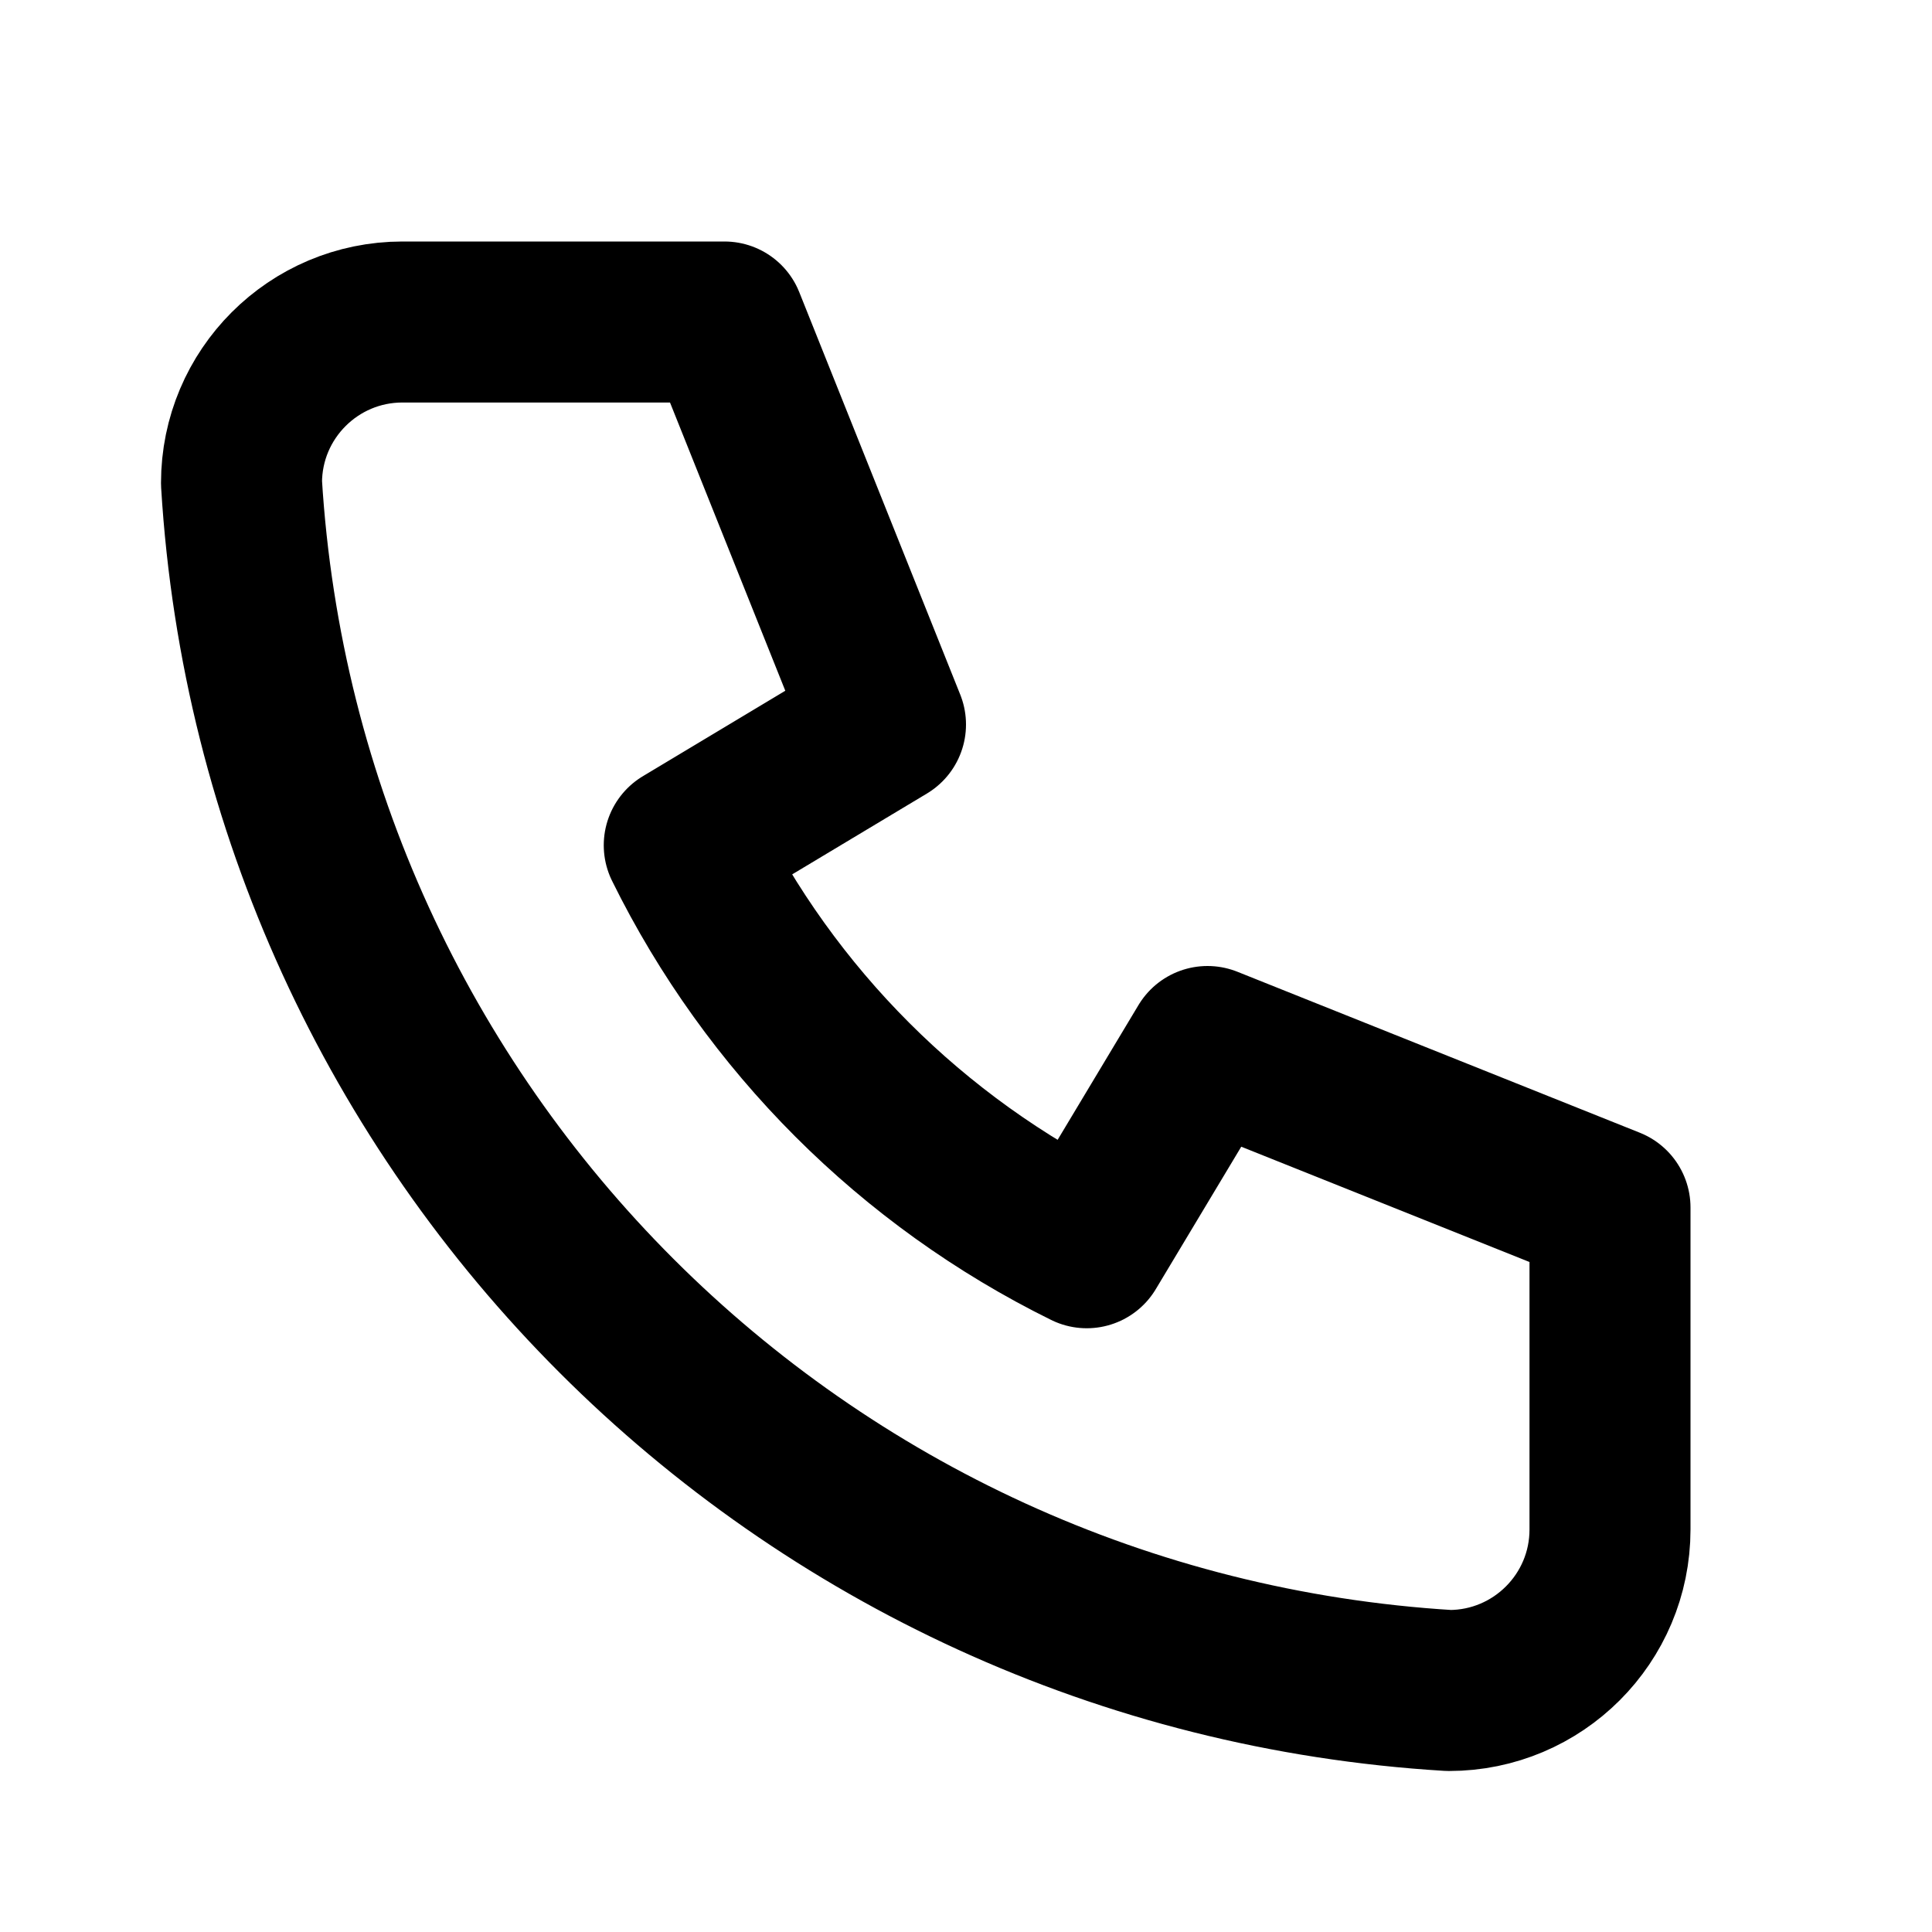
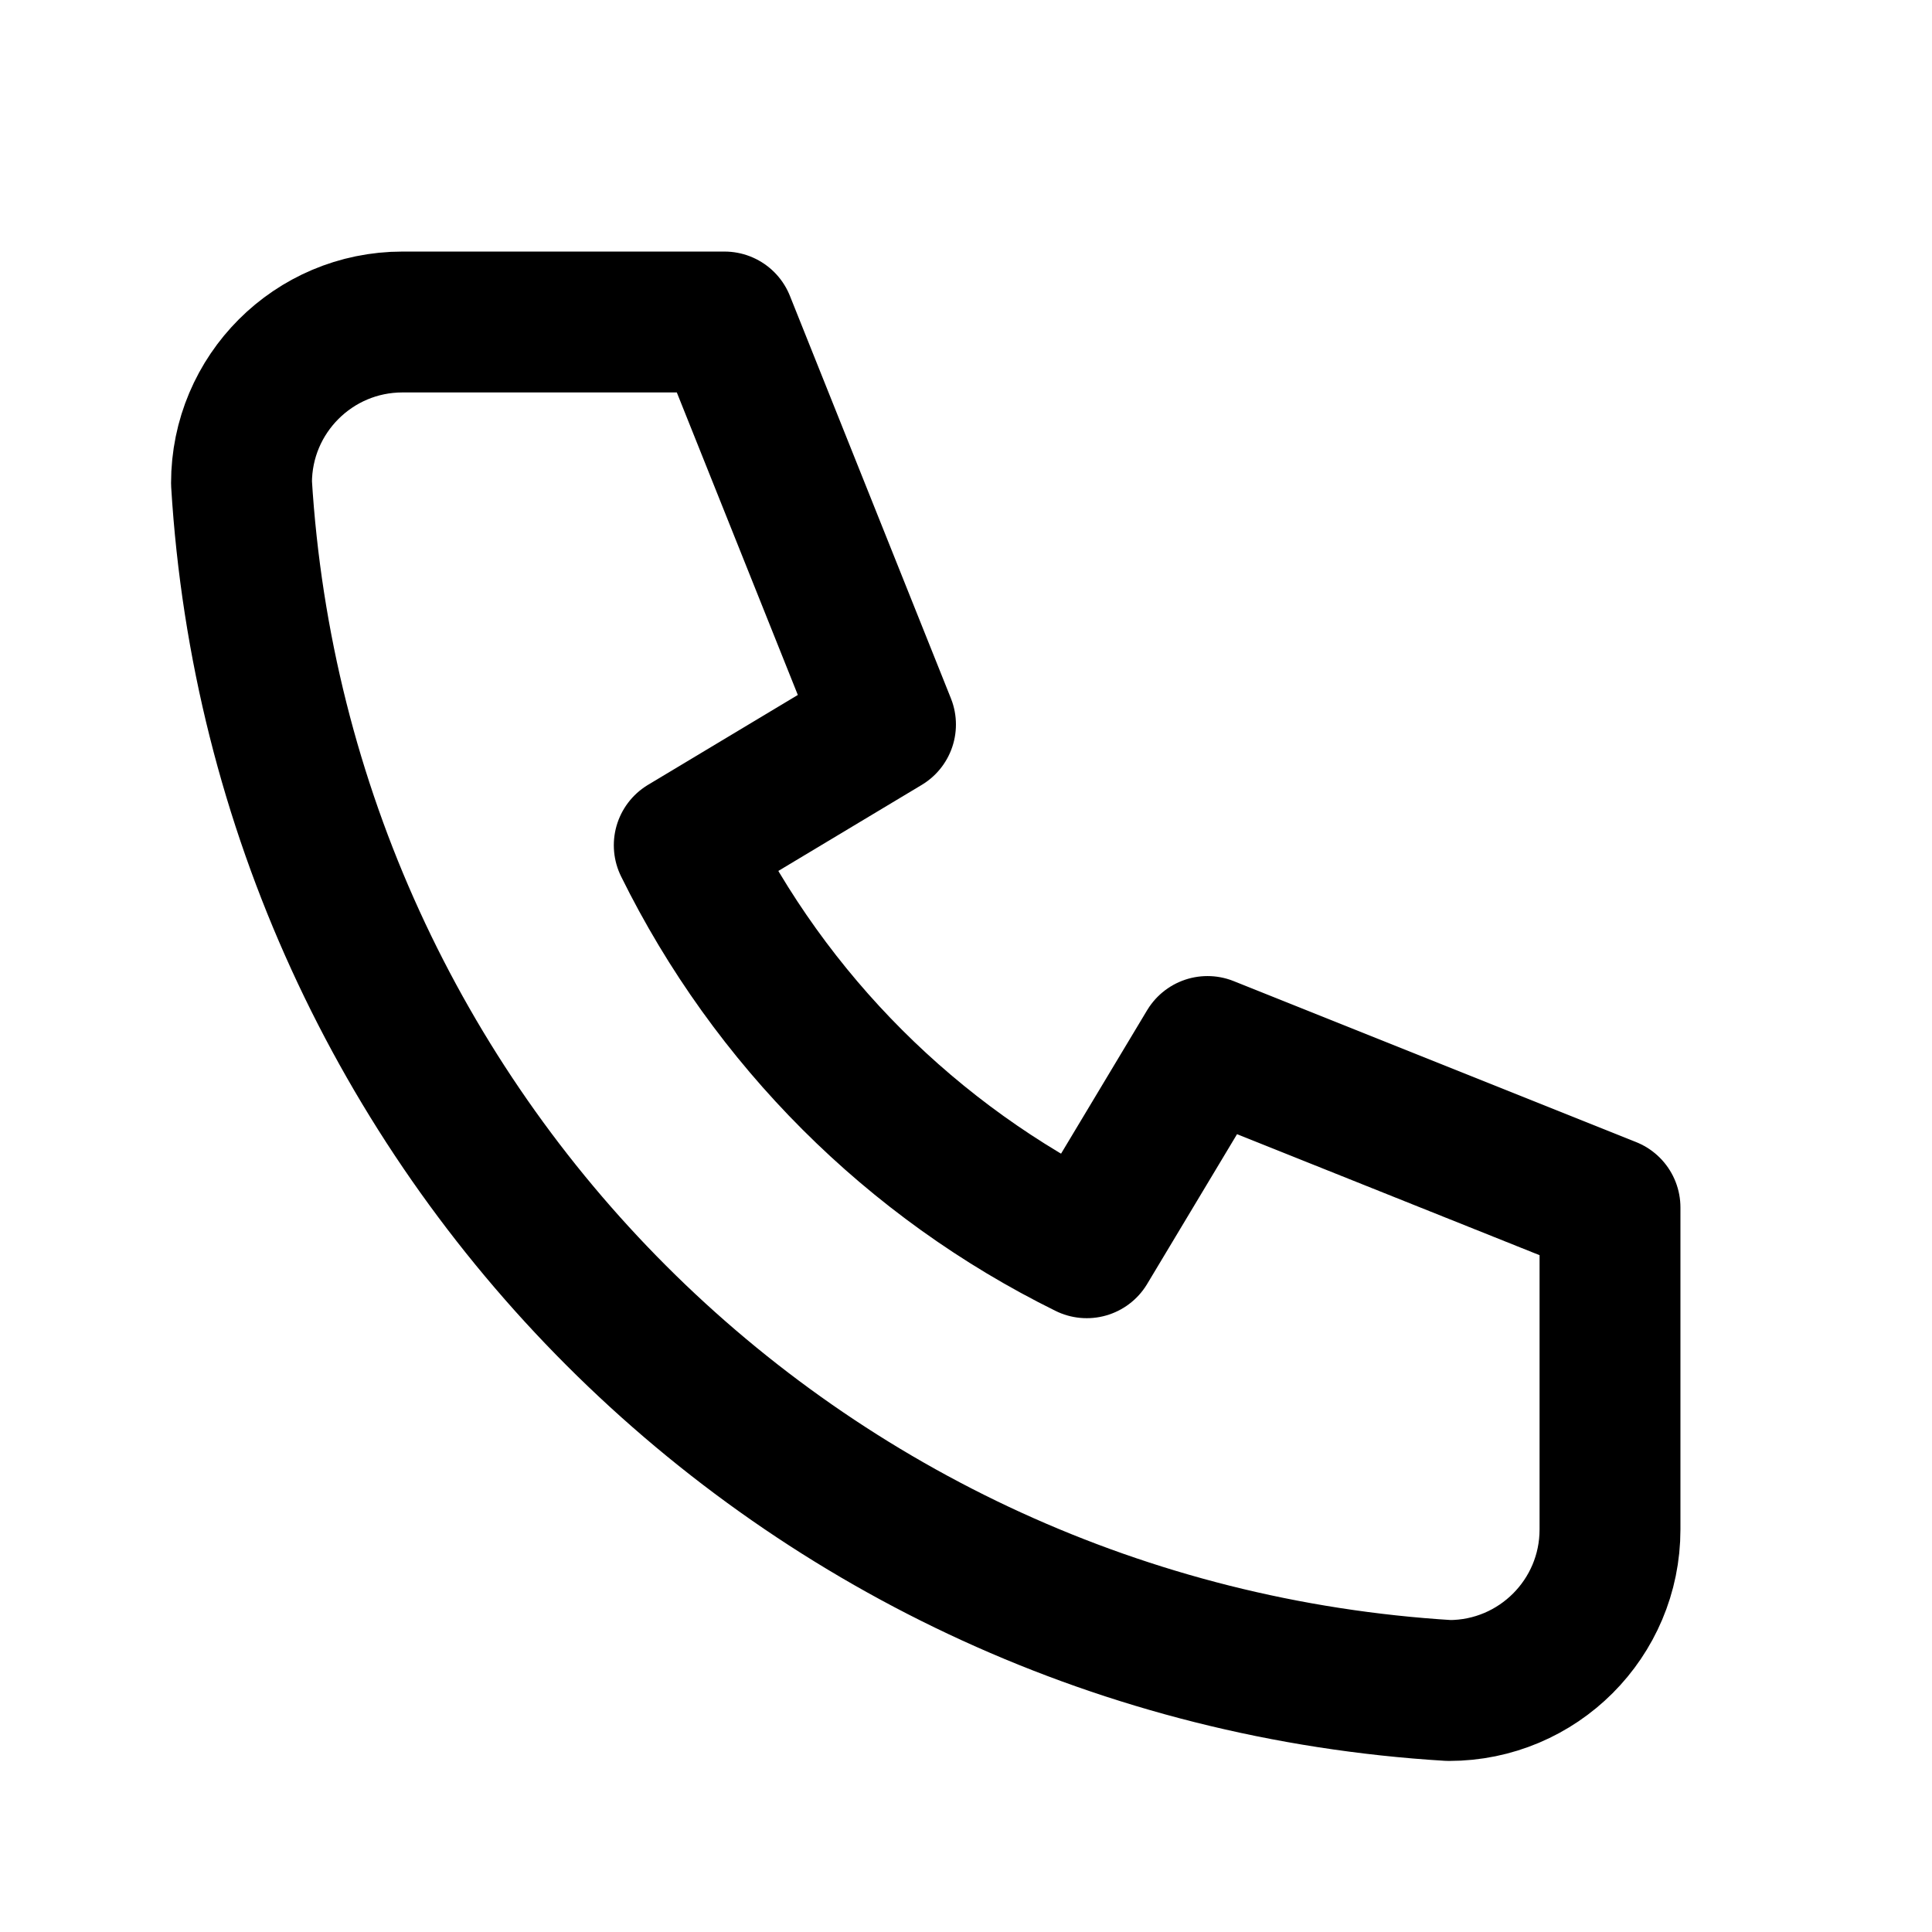
- <svg xmlns="http://www.w3.org/2000/svg" width="24" height="24" viewBox="0 0 24 24" fill="none" stroke="currentColor" stroke-width="2" stroke-linecap="round" stroke-linejoin="round" class="icon icon-tabler icons-tabler-outline icon-tabler-phone">
+ <svg xmlns="http://www.w3.org/2000/svg" width="24" height="24" viewBox="0 0 24 24" fill="none" stroke="currentColor" stroke-width="1.75" stroke-linecap="round" stroke-linejoin="round" class="icon icon-tabler icons-tabler-outline icon-tabler-phone">
  <path stroke="none" d="M0 0h24v24H0z" fill="none" />
  <path d="M5 4h4l2 5l-2.5 1.5a11 11 0 0 0 5 5l1.5 -2.5l5 2v4a2 2 0 0 1 -2 2a16 16 0 0 1 -15 -15a2 2 0 0 1 2 -2" />
</svg>
